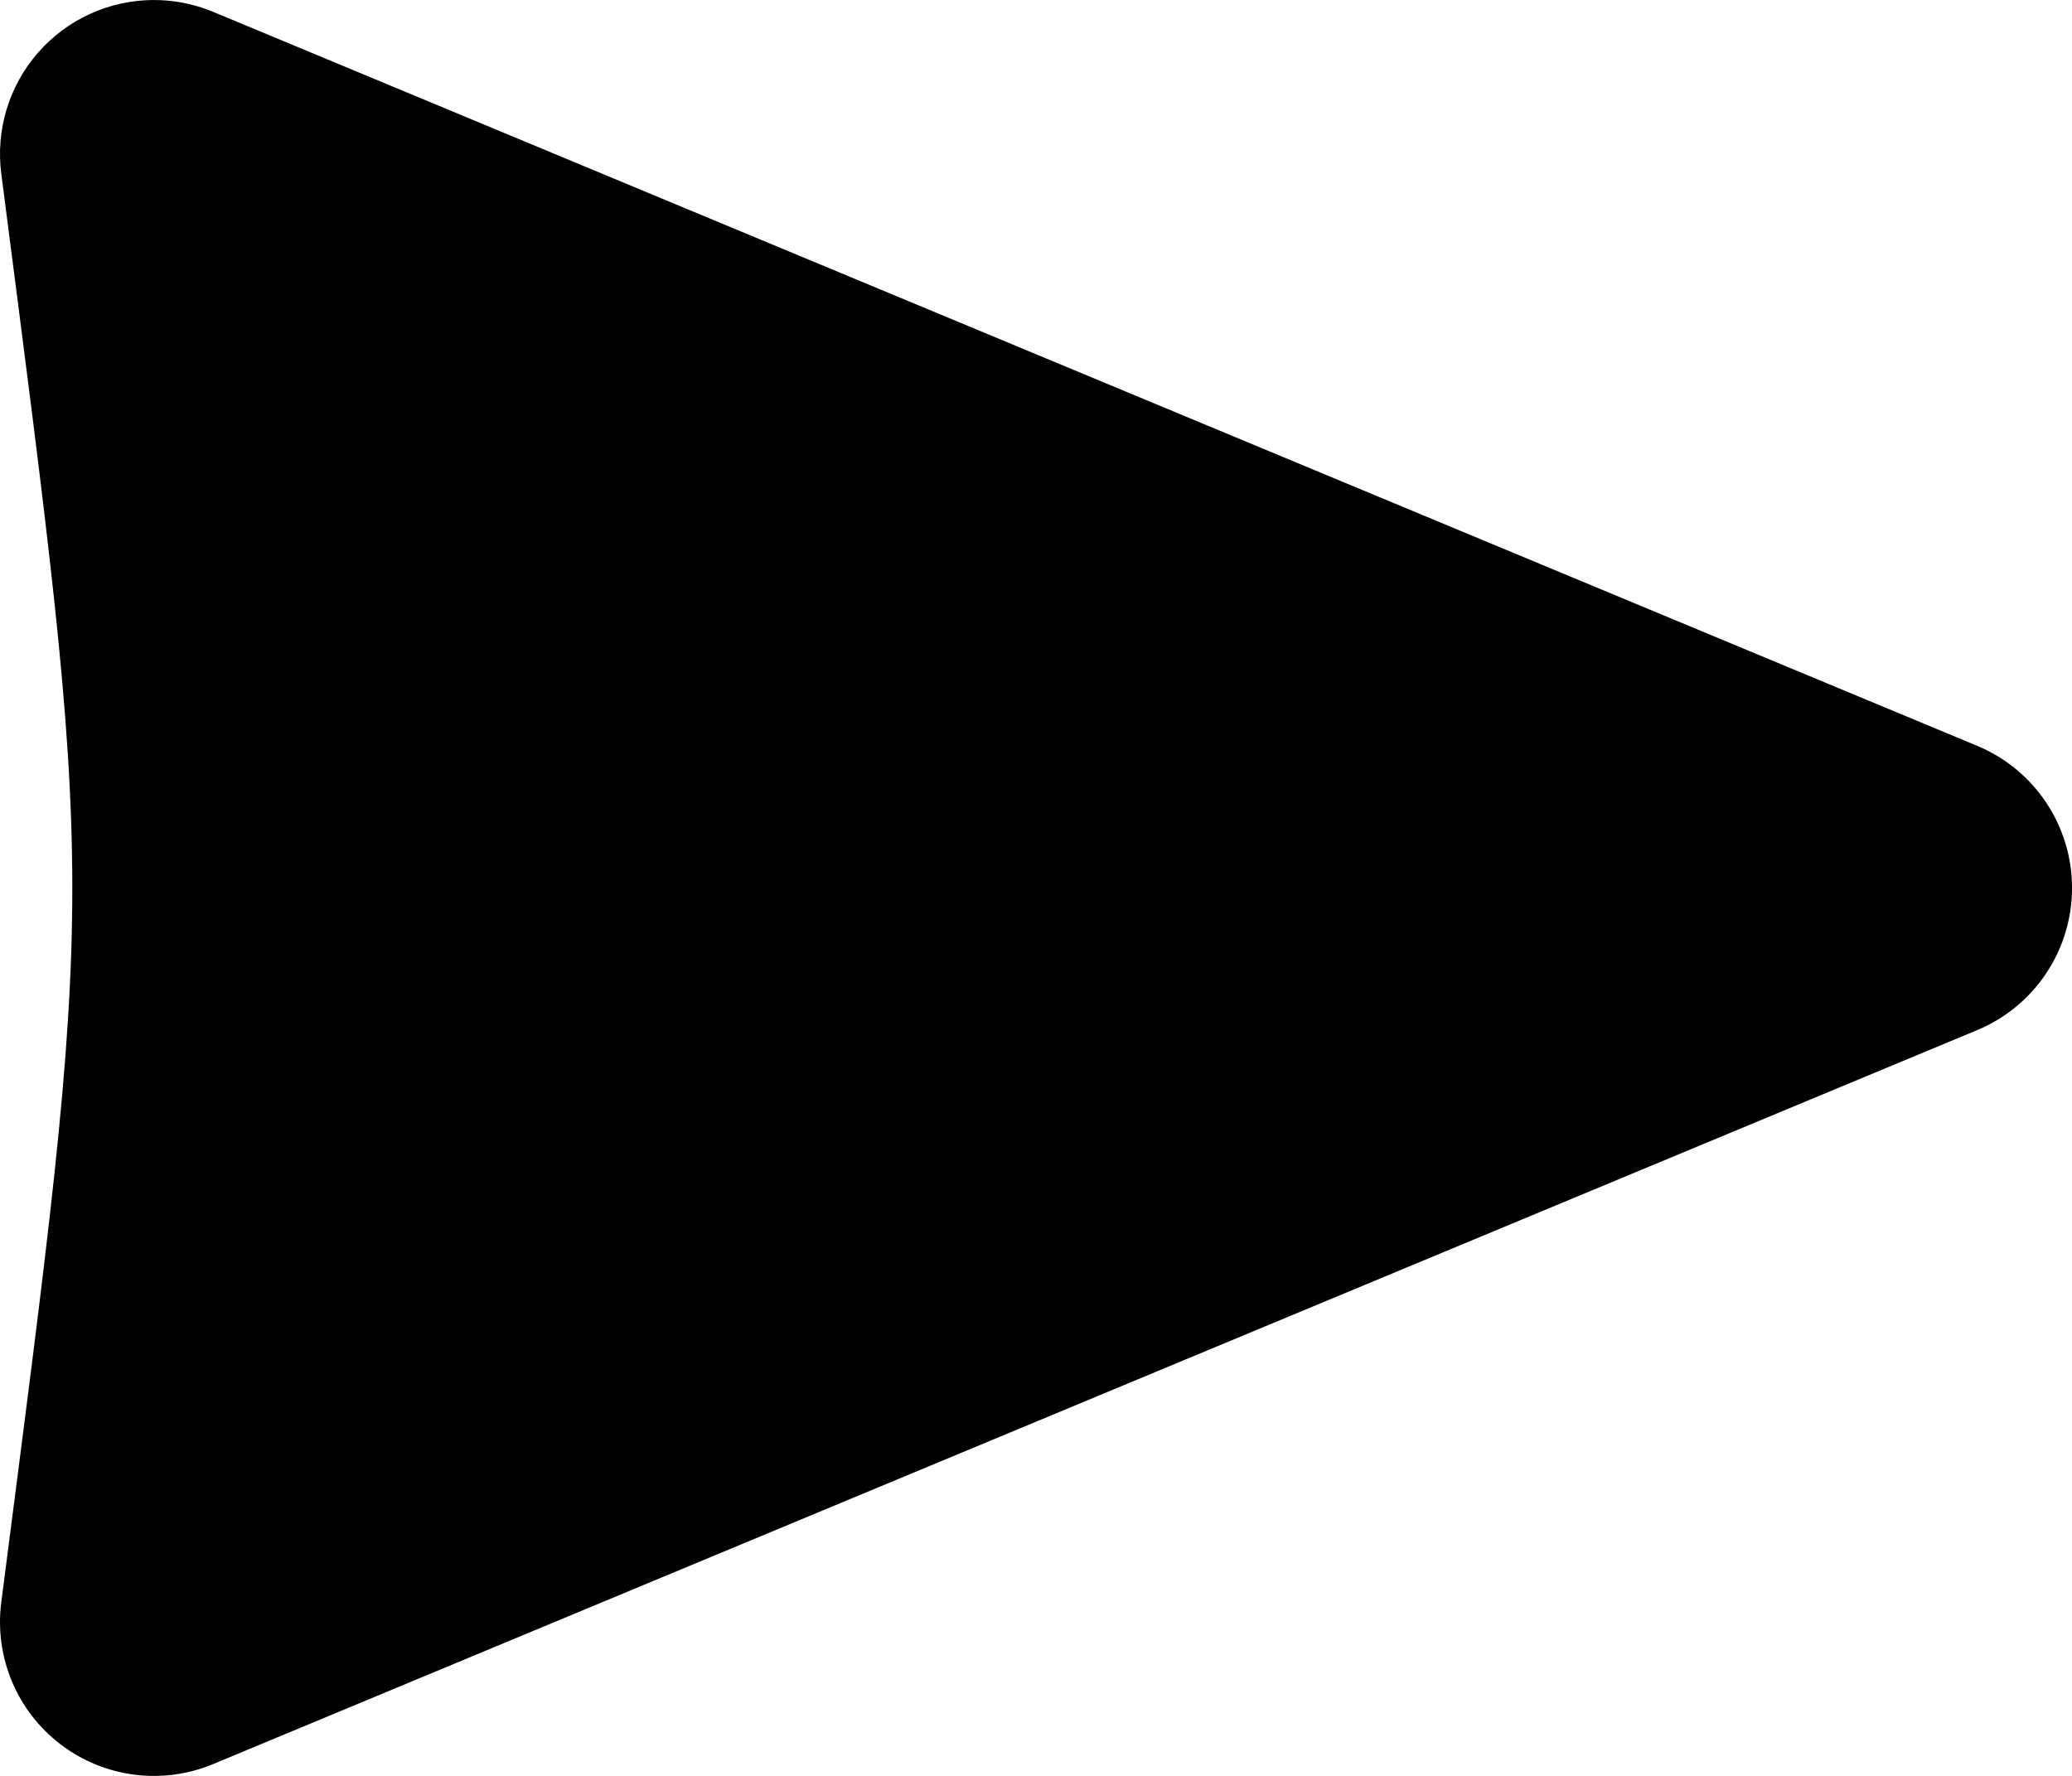
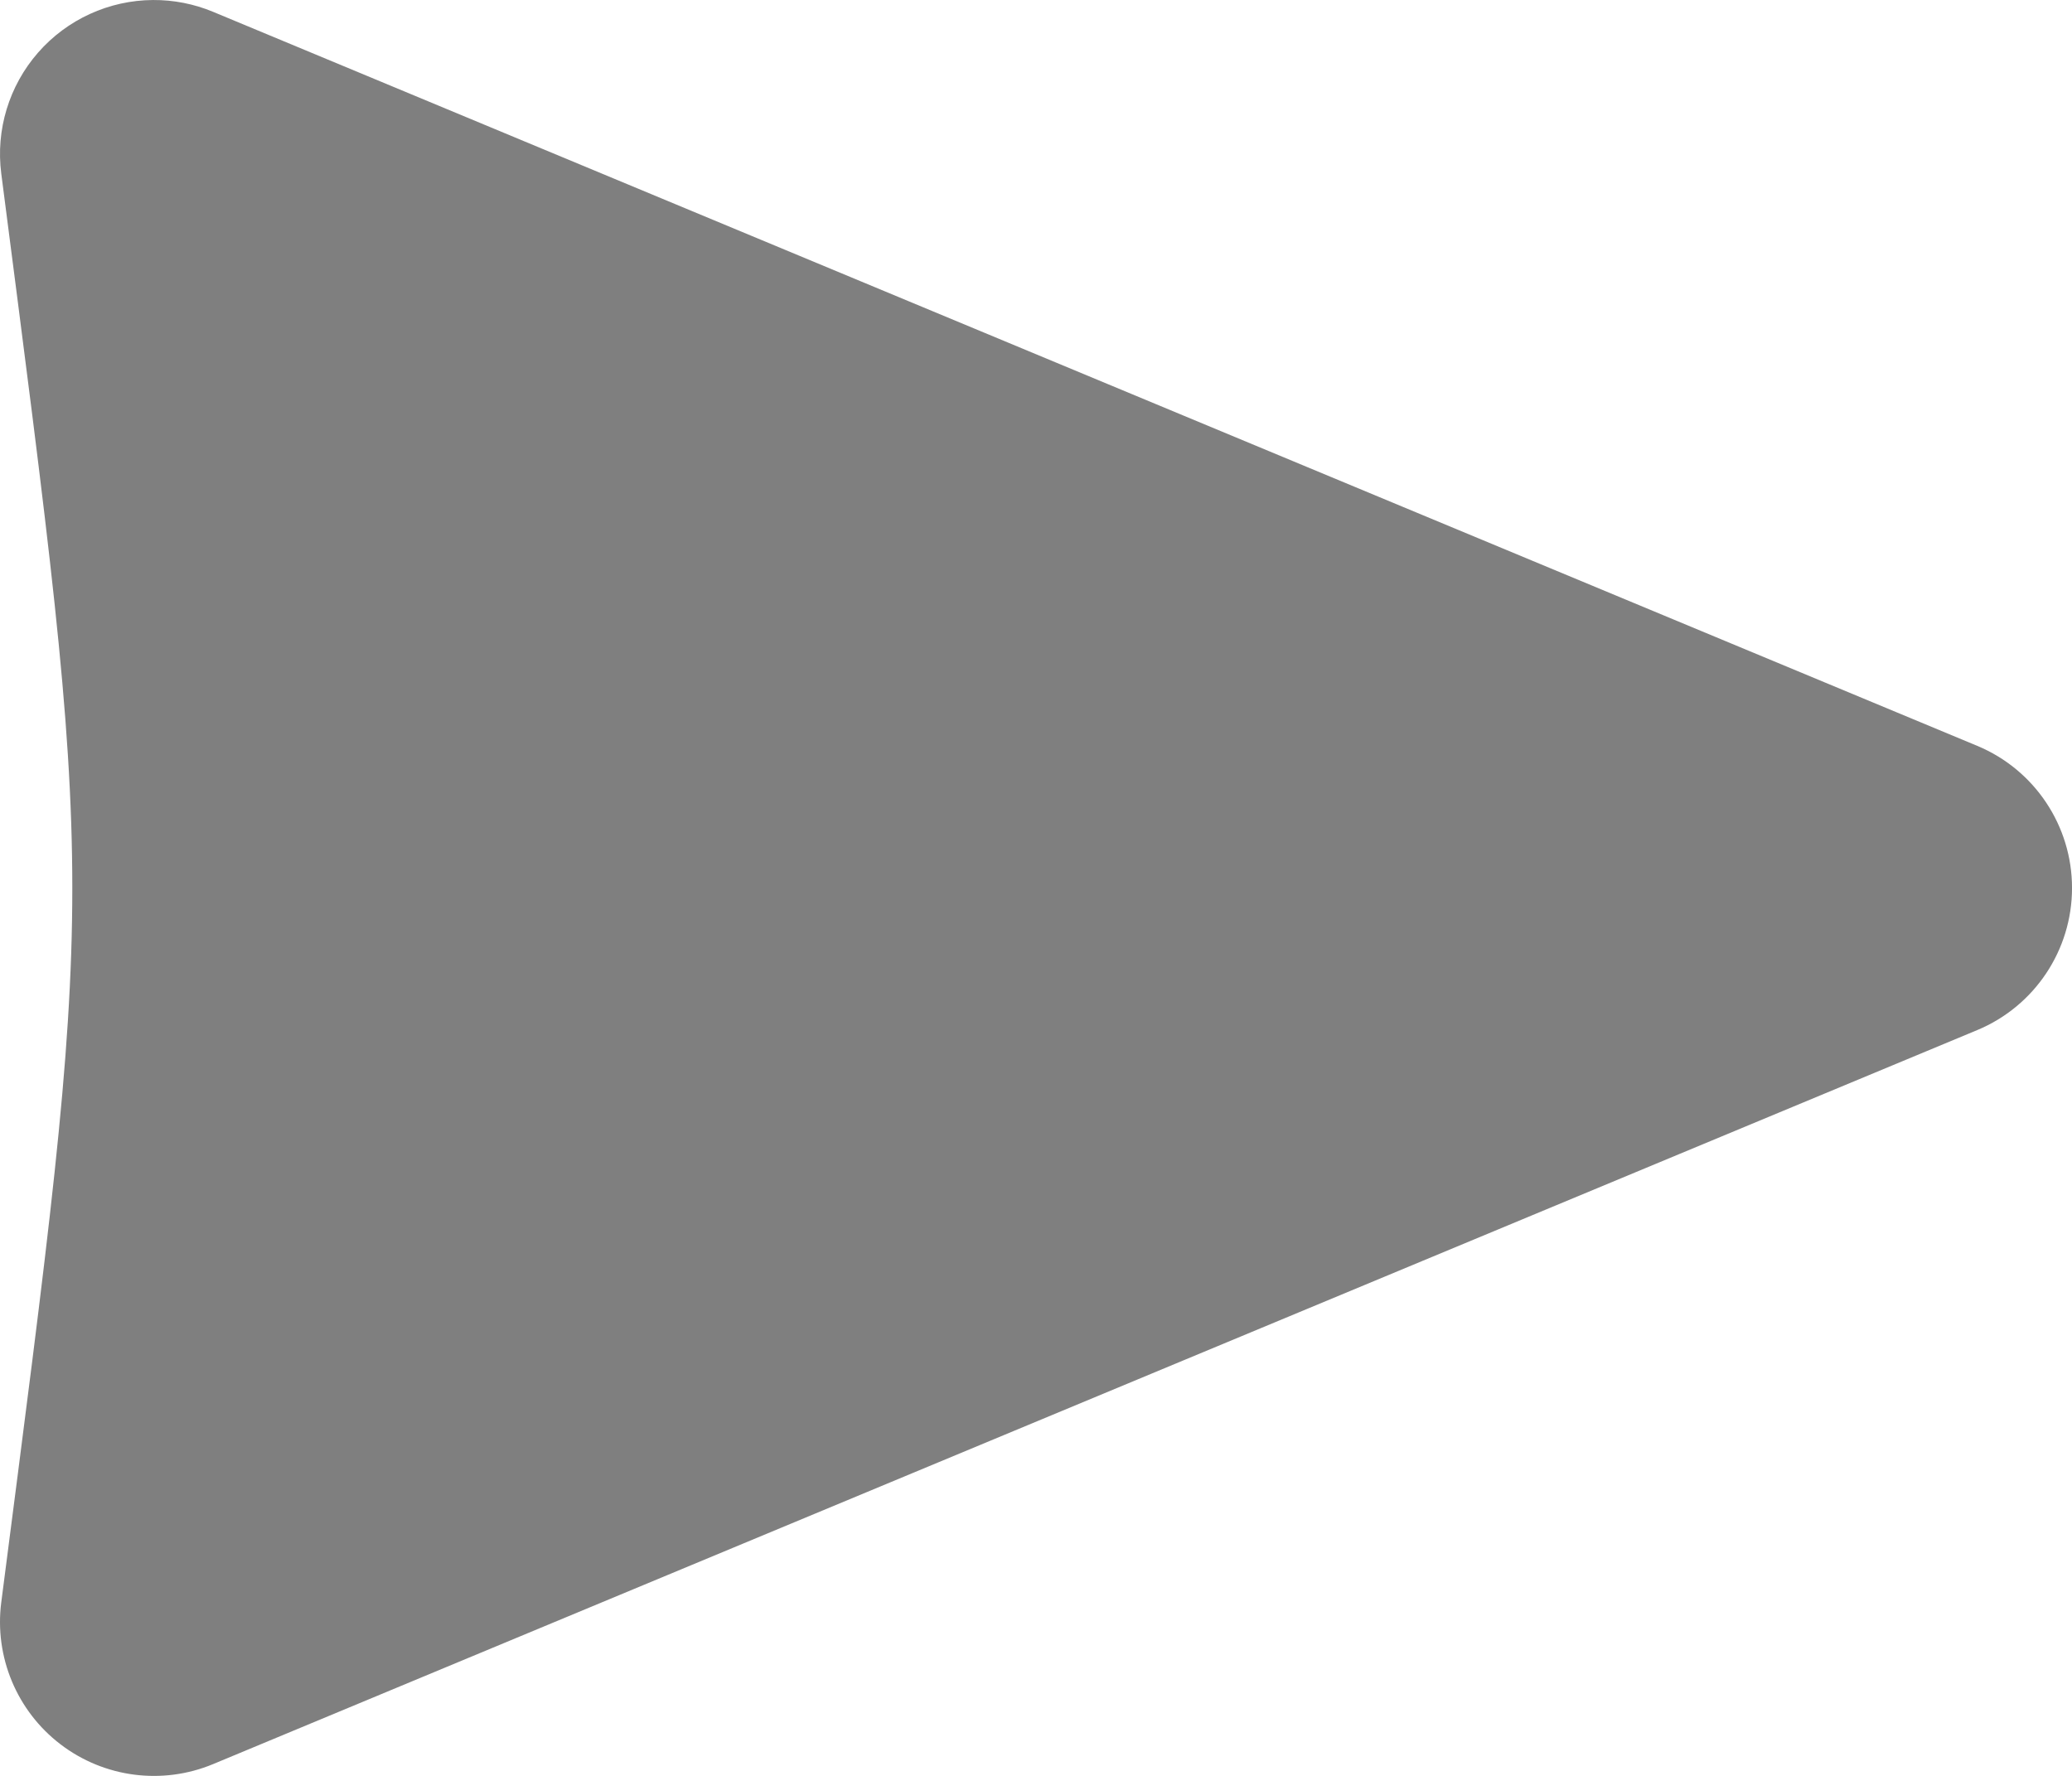
<svg xmlns="http://www.w3.org/2000/svg" style="height: 100%; width: 100%;" viewBox="81 106 349.99 300">
  <g class="" transform="translate(0,0)" style="">
-     <path d="M106.854 106.002a26.003 26.003 0 0 0-25.64 29.326c16 124 16 117.344 0 241.344a26.003 26.003 0 0 0 35.776 27.332l298-124a26.003 26.003 0 0 0 0-48.008l-298-124a26.003 26.003 0 0 0-10.136-1.994z" fill="#000000" fill-opacity="1" />
+     <path d="M106.854 106.002a26.003 26.003 0 0 0-25.64 29.326c16 124 16 117.344 0 241.344a26.003 26.003 0 0 0 35.776 27.332l298-124a26.003 26.003 0 0 0 0-48.008l-298-124a26.003 26.003 0 0 0-10.136-1.994z" fill="#000000" fill-opacity="0.5" />
  </g>
</svg>
